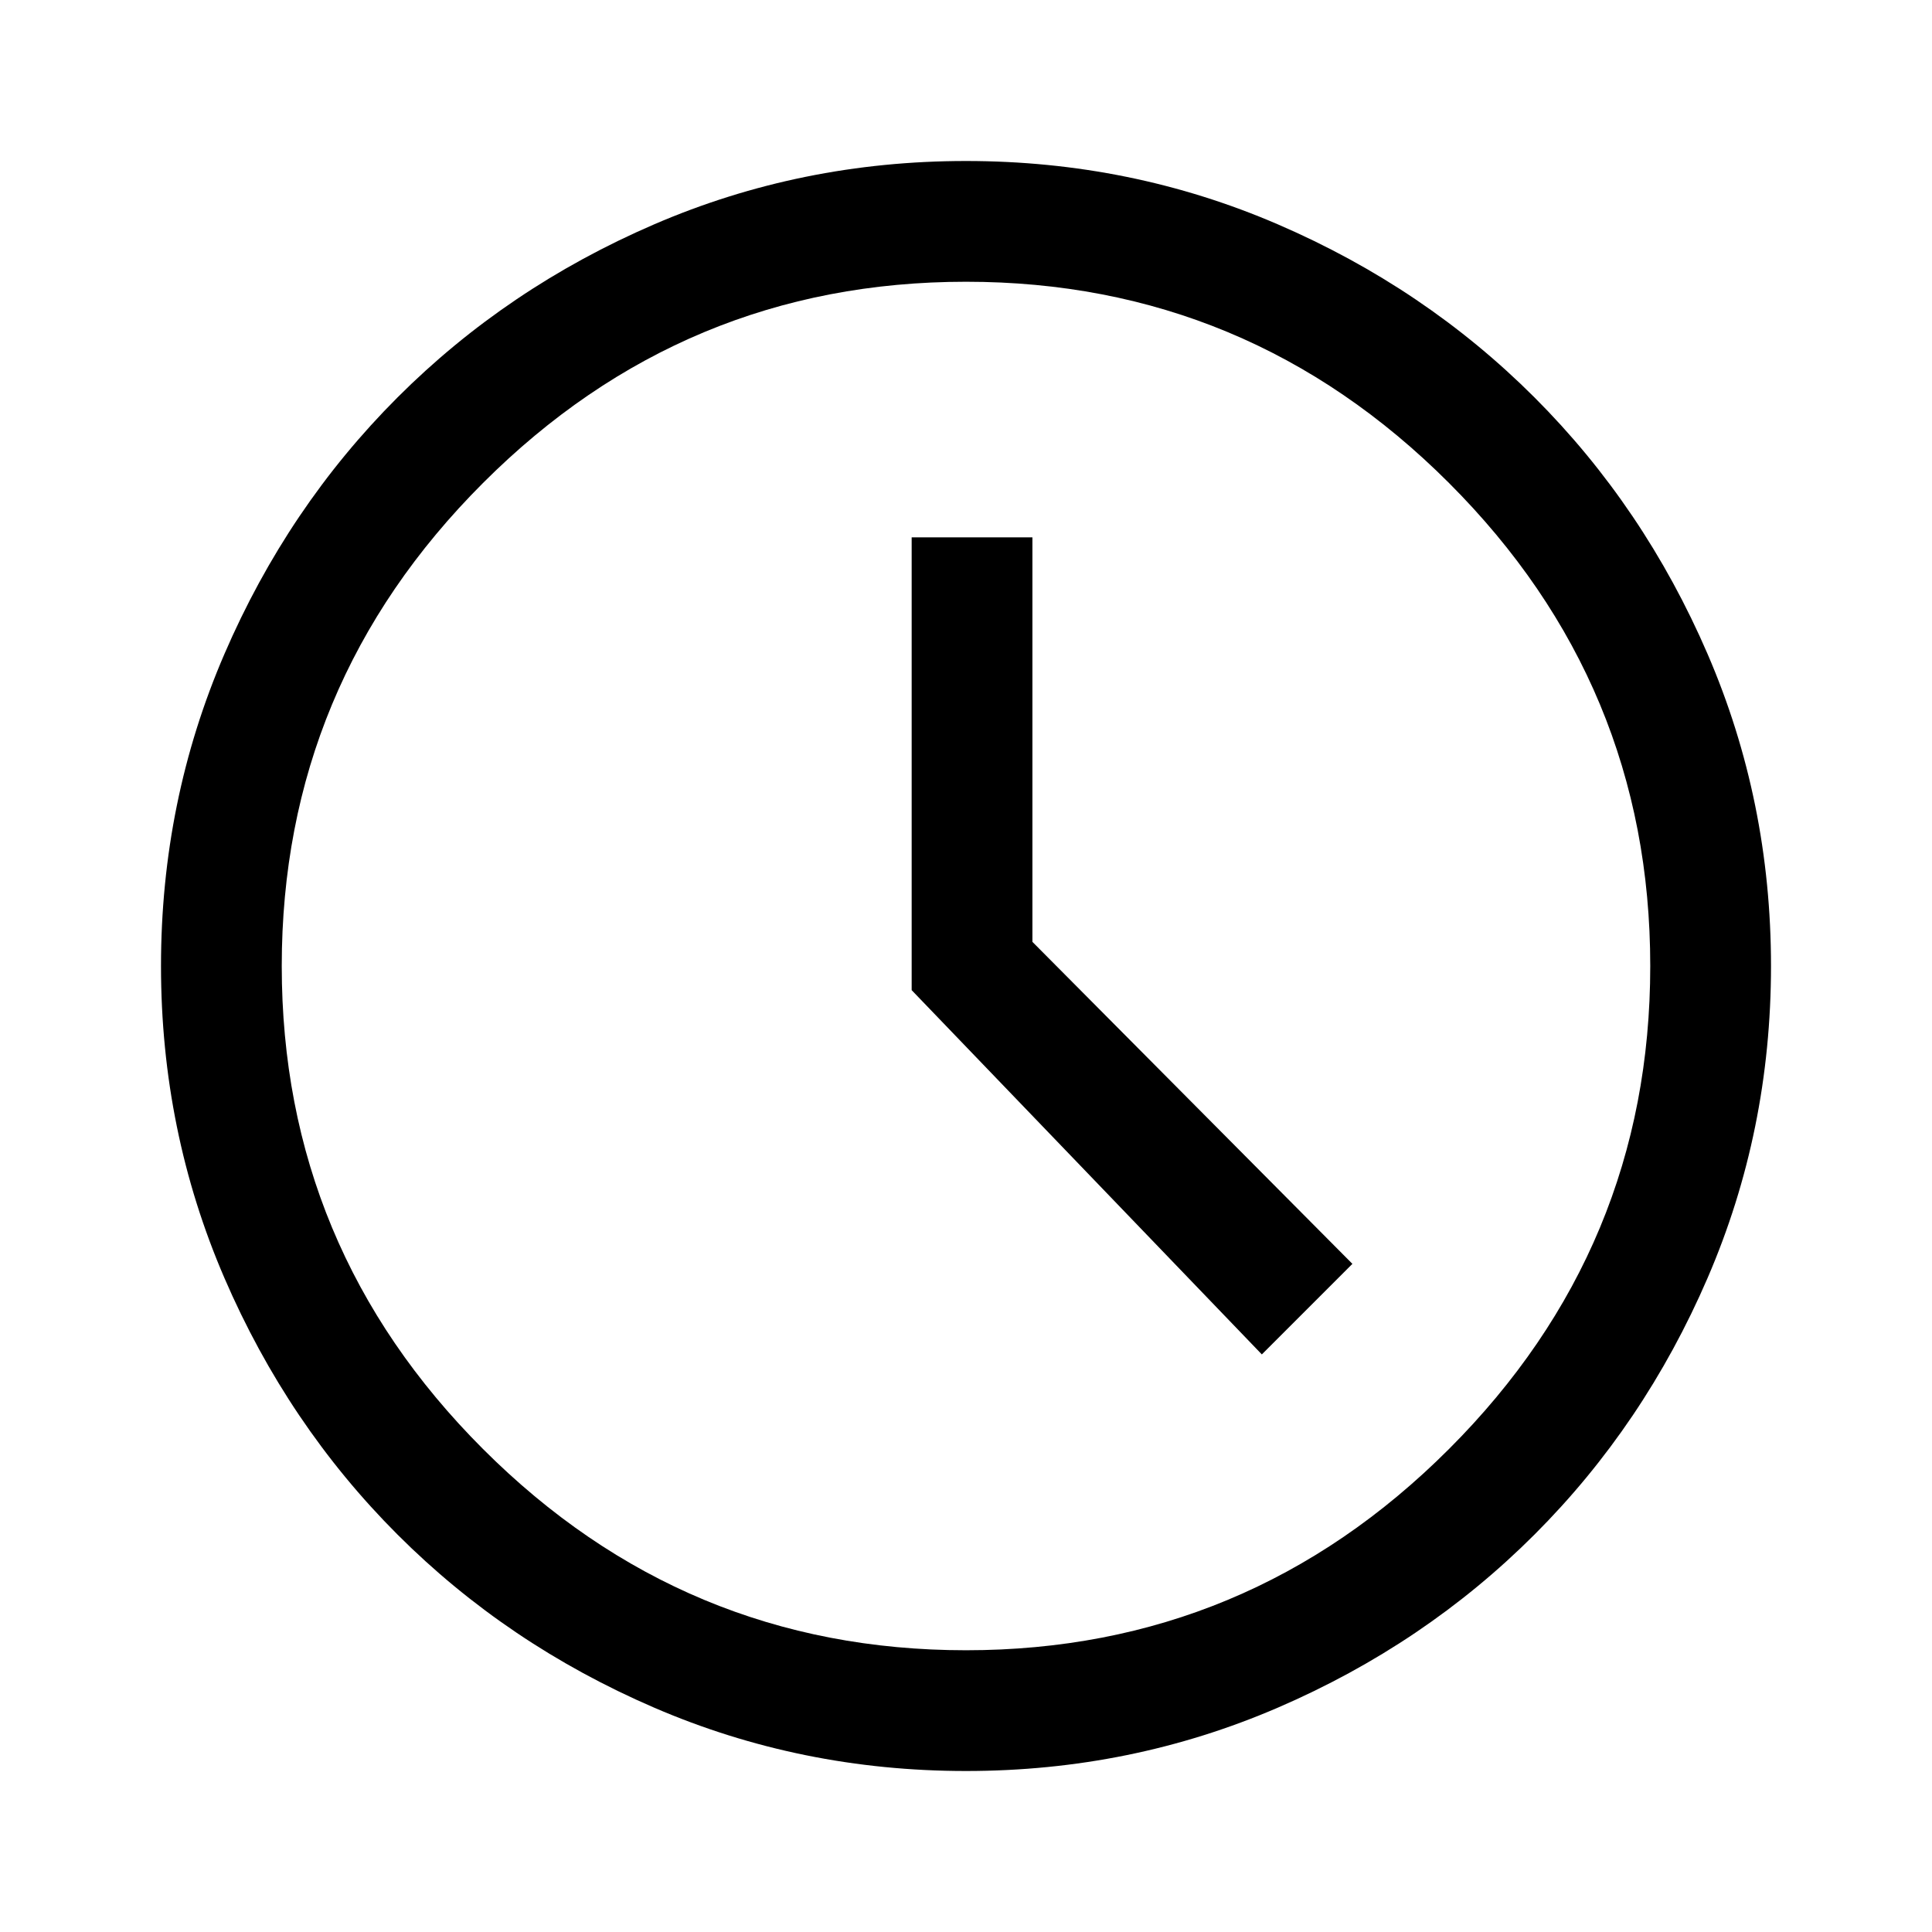
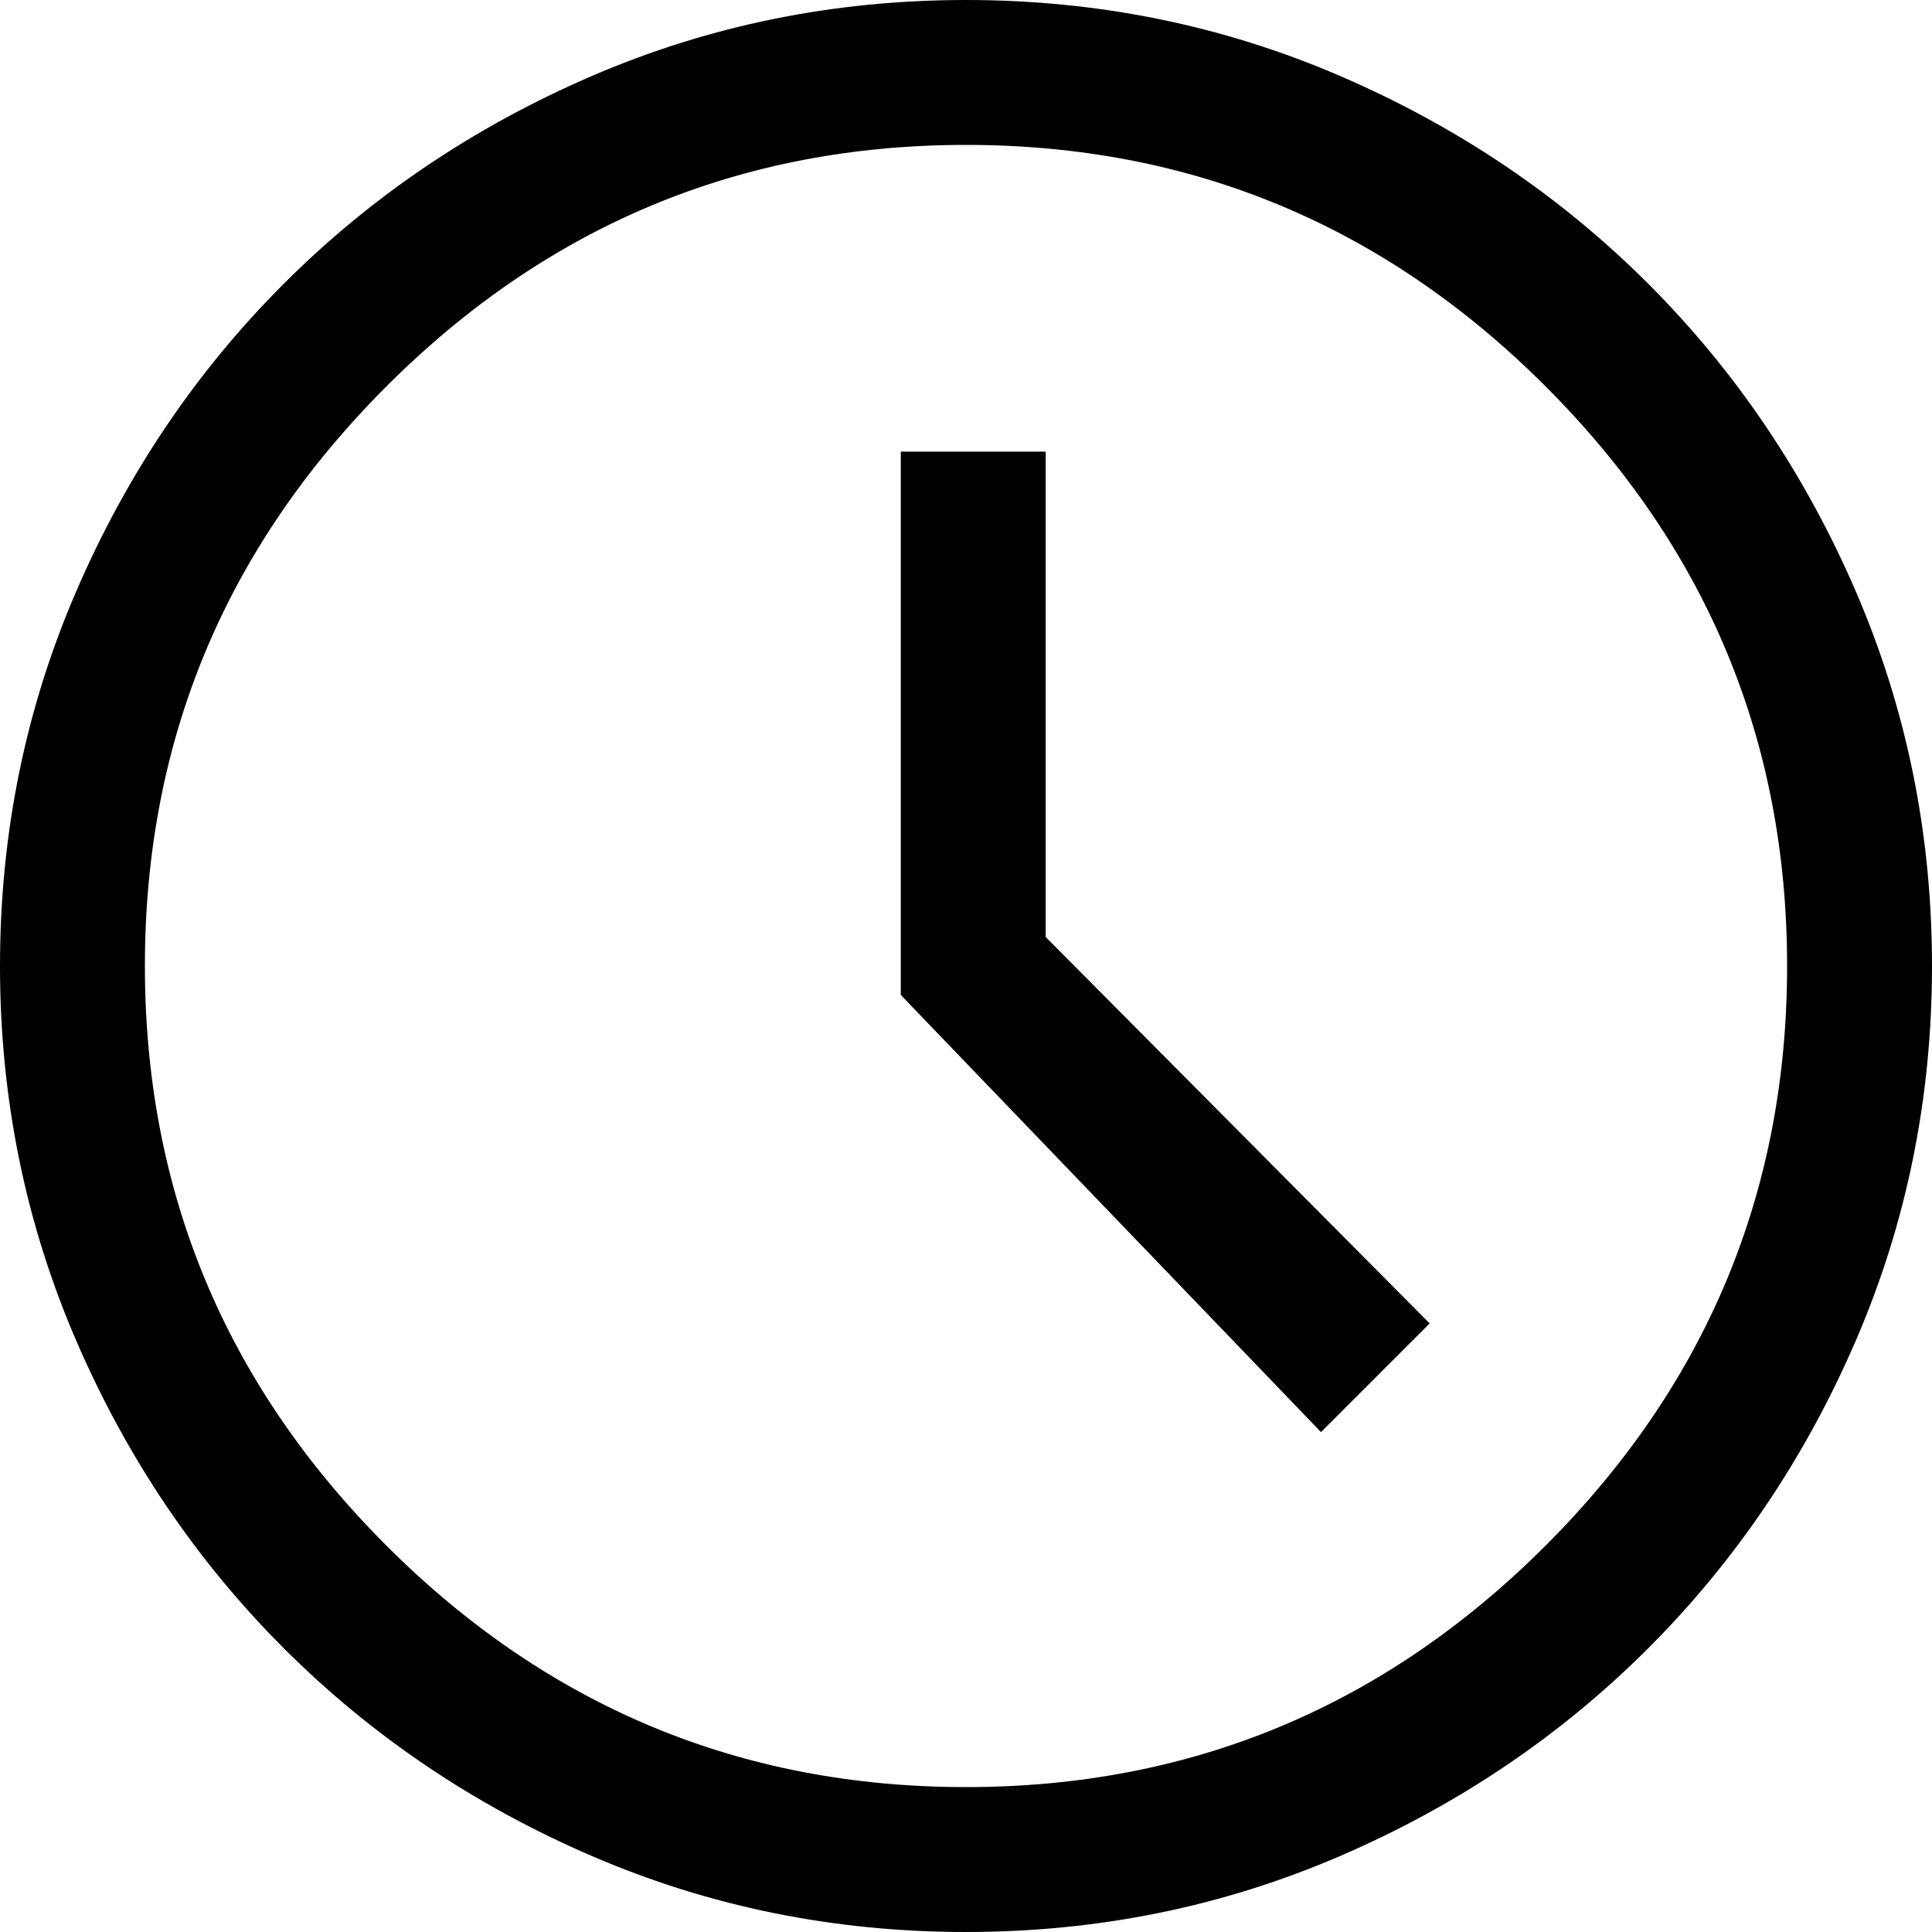
- <svg xmlns="http://www.w3.org/2000/svg" height="48" viewBox="0 -960 960 960" width="48">
-   <path d="m627-287 45-45-159-160v-201h-60v225l174 181ZM480-80q-82 0-155-31.5t-127.5-86Q143-252 111.5-325T80-480q0-82 31.5-155t86-127.5Q252-817 325-848.5T480-880q82 0 155 31.5t127.5 86Q817-708 848.5-635T880-480q0 82-31.5 155t-86 127.5Q708-143 635-111.5T480-80Zm0-400Zm0 340q140 0 240-100t100-240q0-140-100-240T480-820q-140 0-240 100T140-480q0 140 100 240t240 100Z" />
+ <svg xmlns="http://www.w3.org/2000/svg" width="40" height="40" viewBox="0 -960 800 800">
+   <path d="m547-367 45-45-159-160v-201h-60v225zM400-160q-82 0-155-31.5t-127.5-86Q63-332 31.5-405T0-560q0-82 31.5-155t86-127.5Q172-897 245-928.5T400-960q82 0 155 31.5t127.5 86Q737-788 768.5-715T800-560q0 82-31.5 155t-86 127.5Q628-223 555-191.5T400-160zm0-400zm0 340q140 0 240-100t100-240q0-140-100-240T400-900q-140 0-240 100T60-560q0 140 100 240t240 100z" />
</svg>
